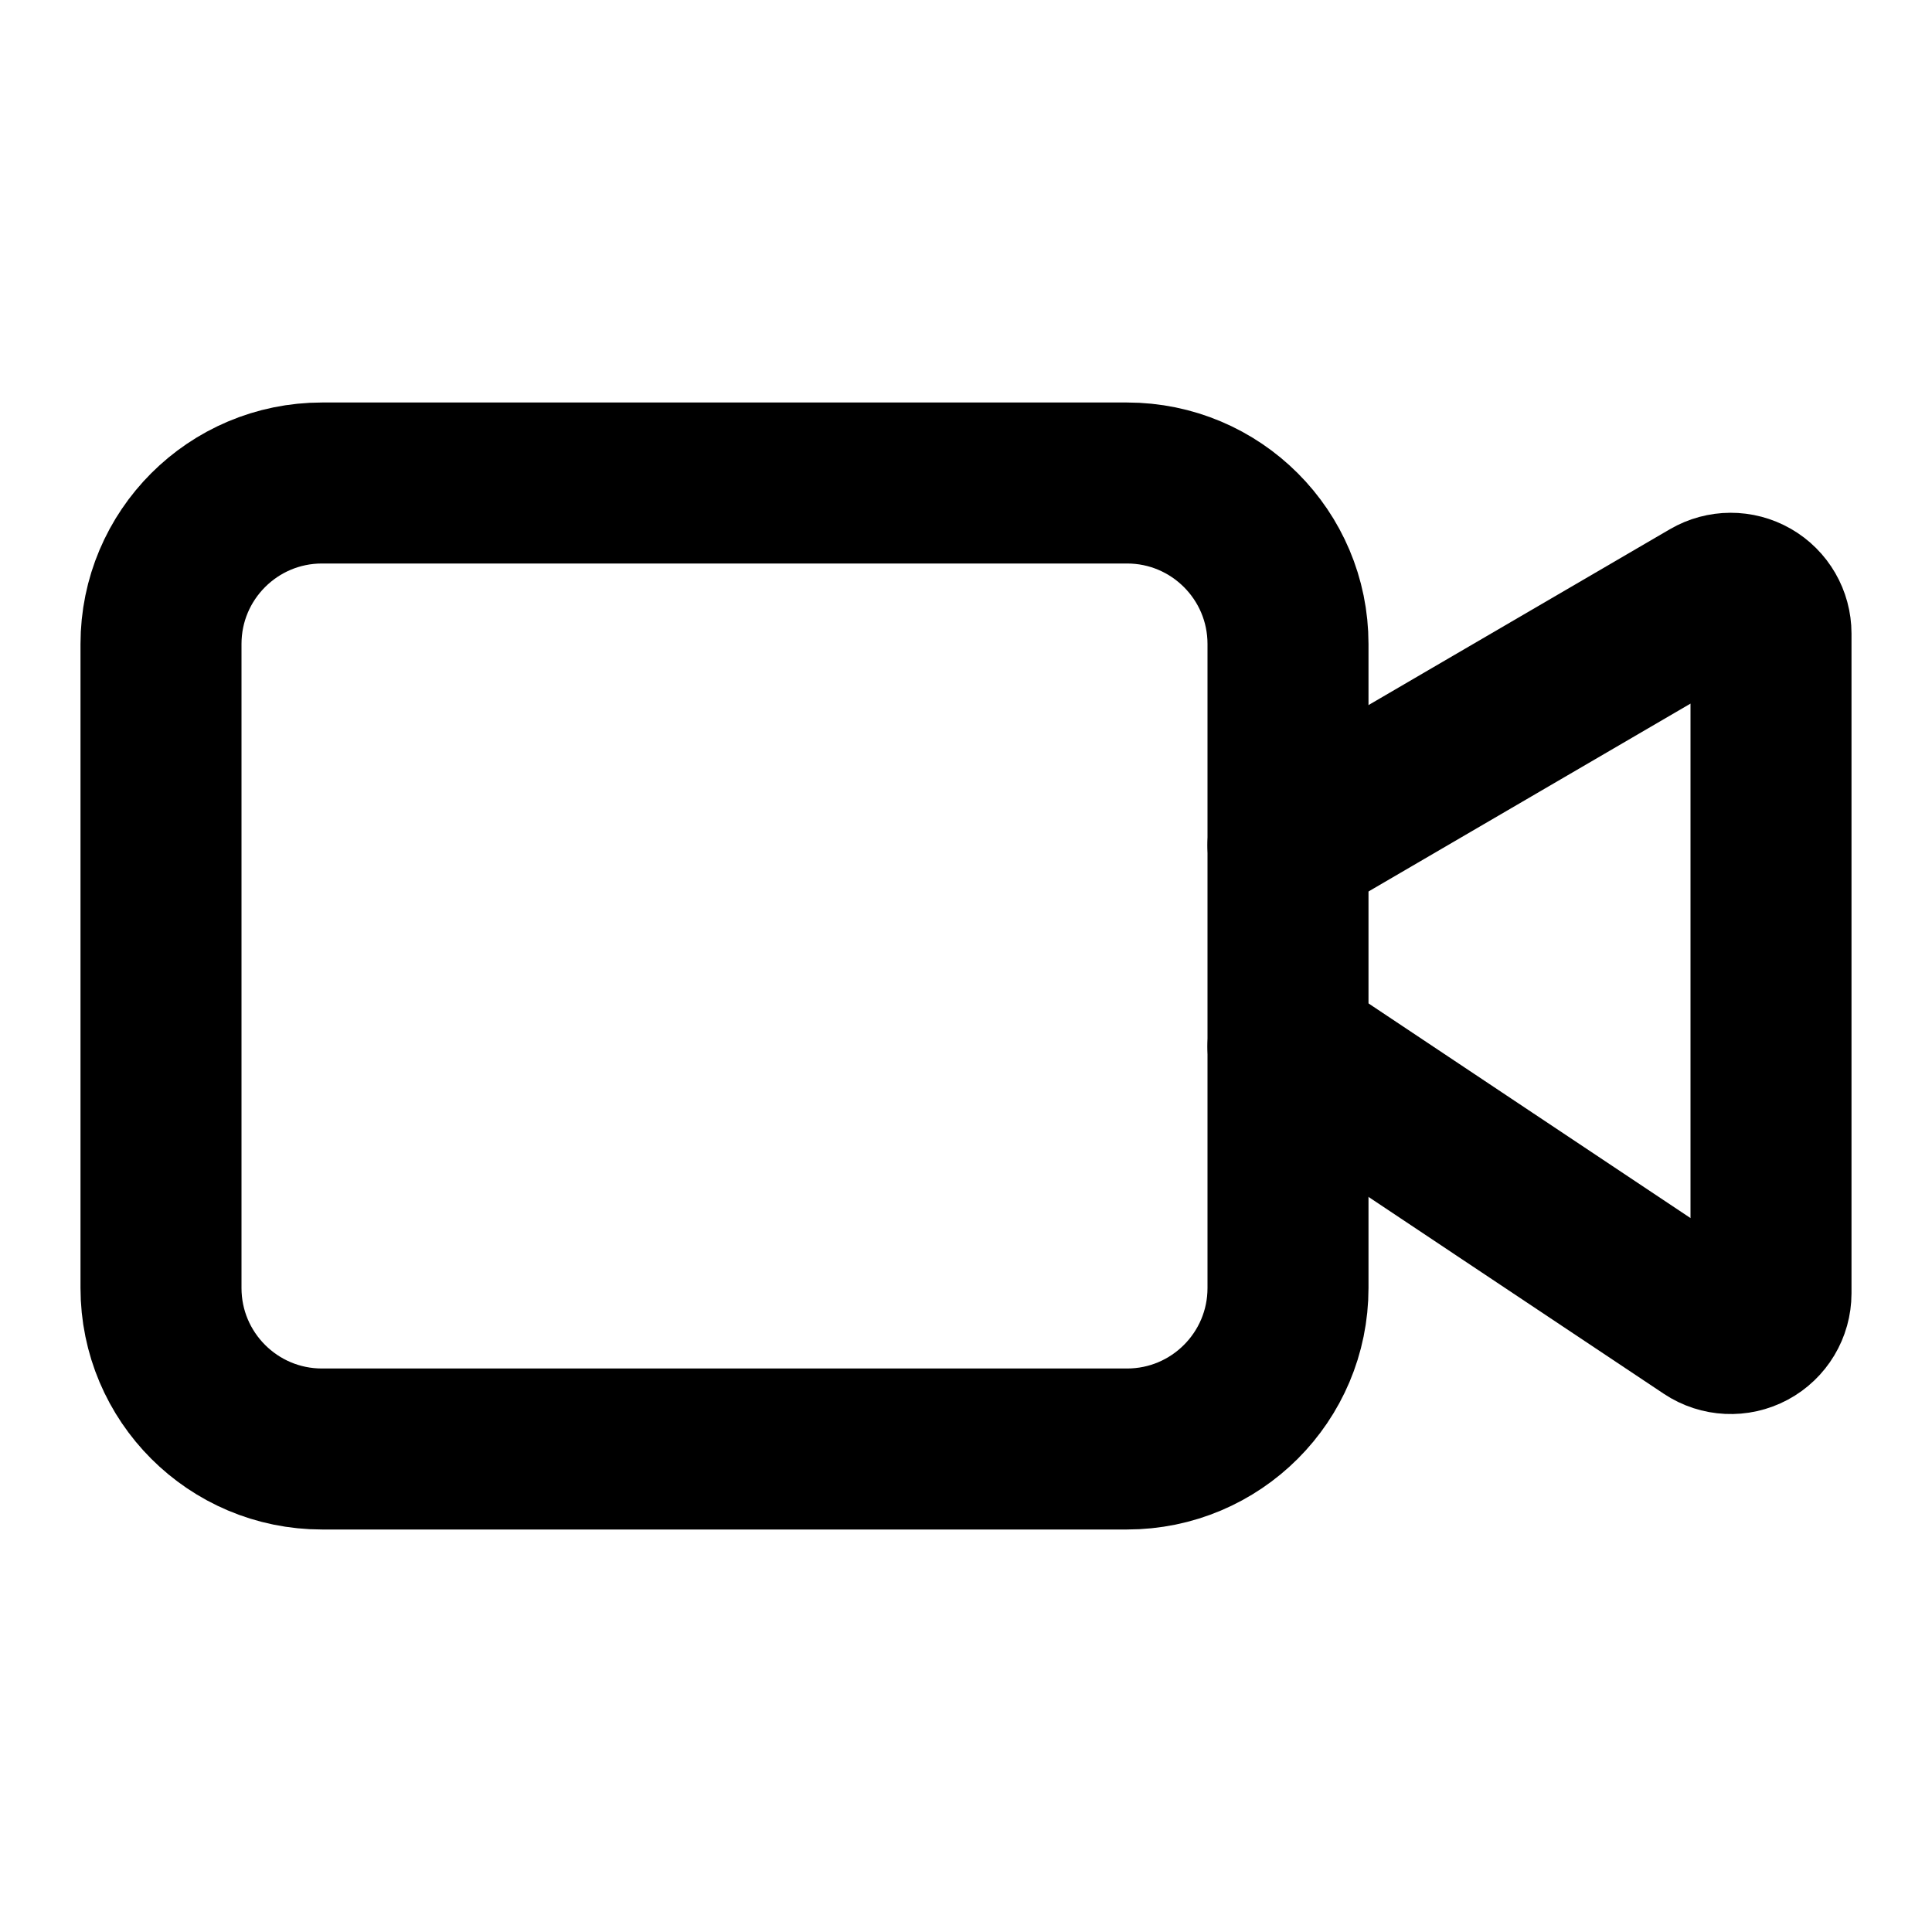
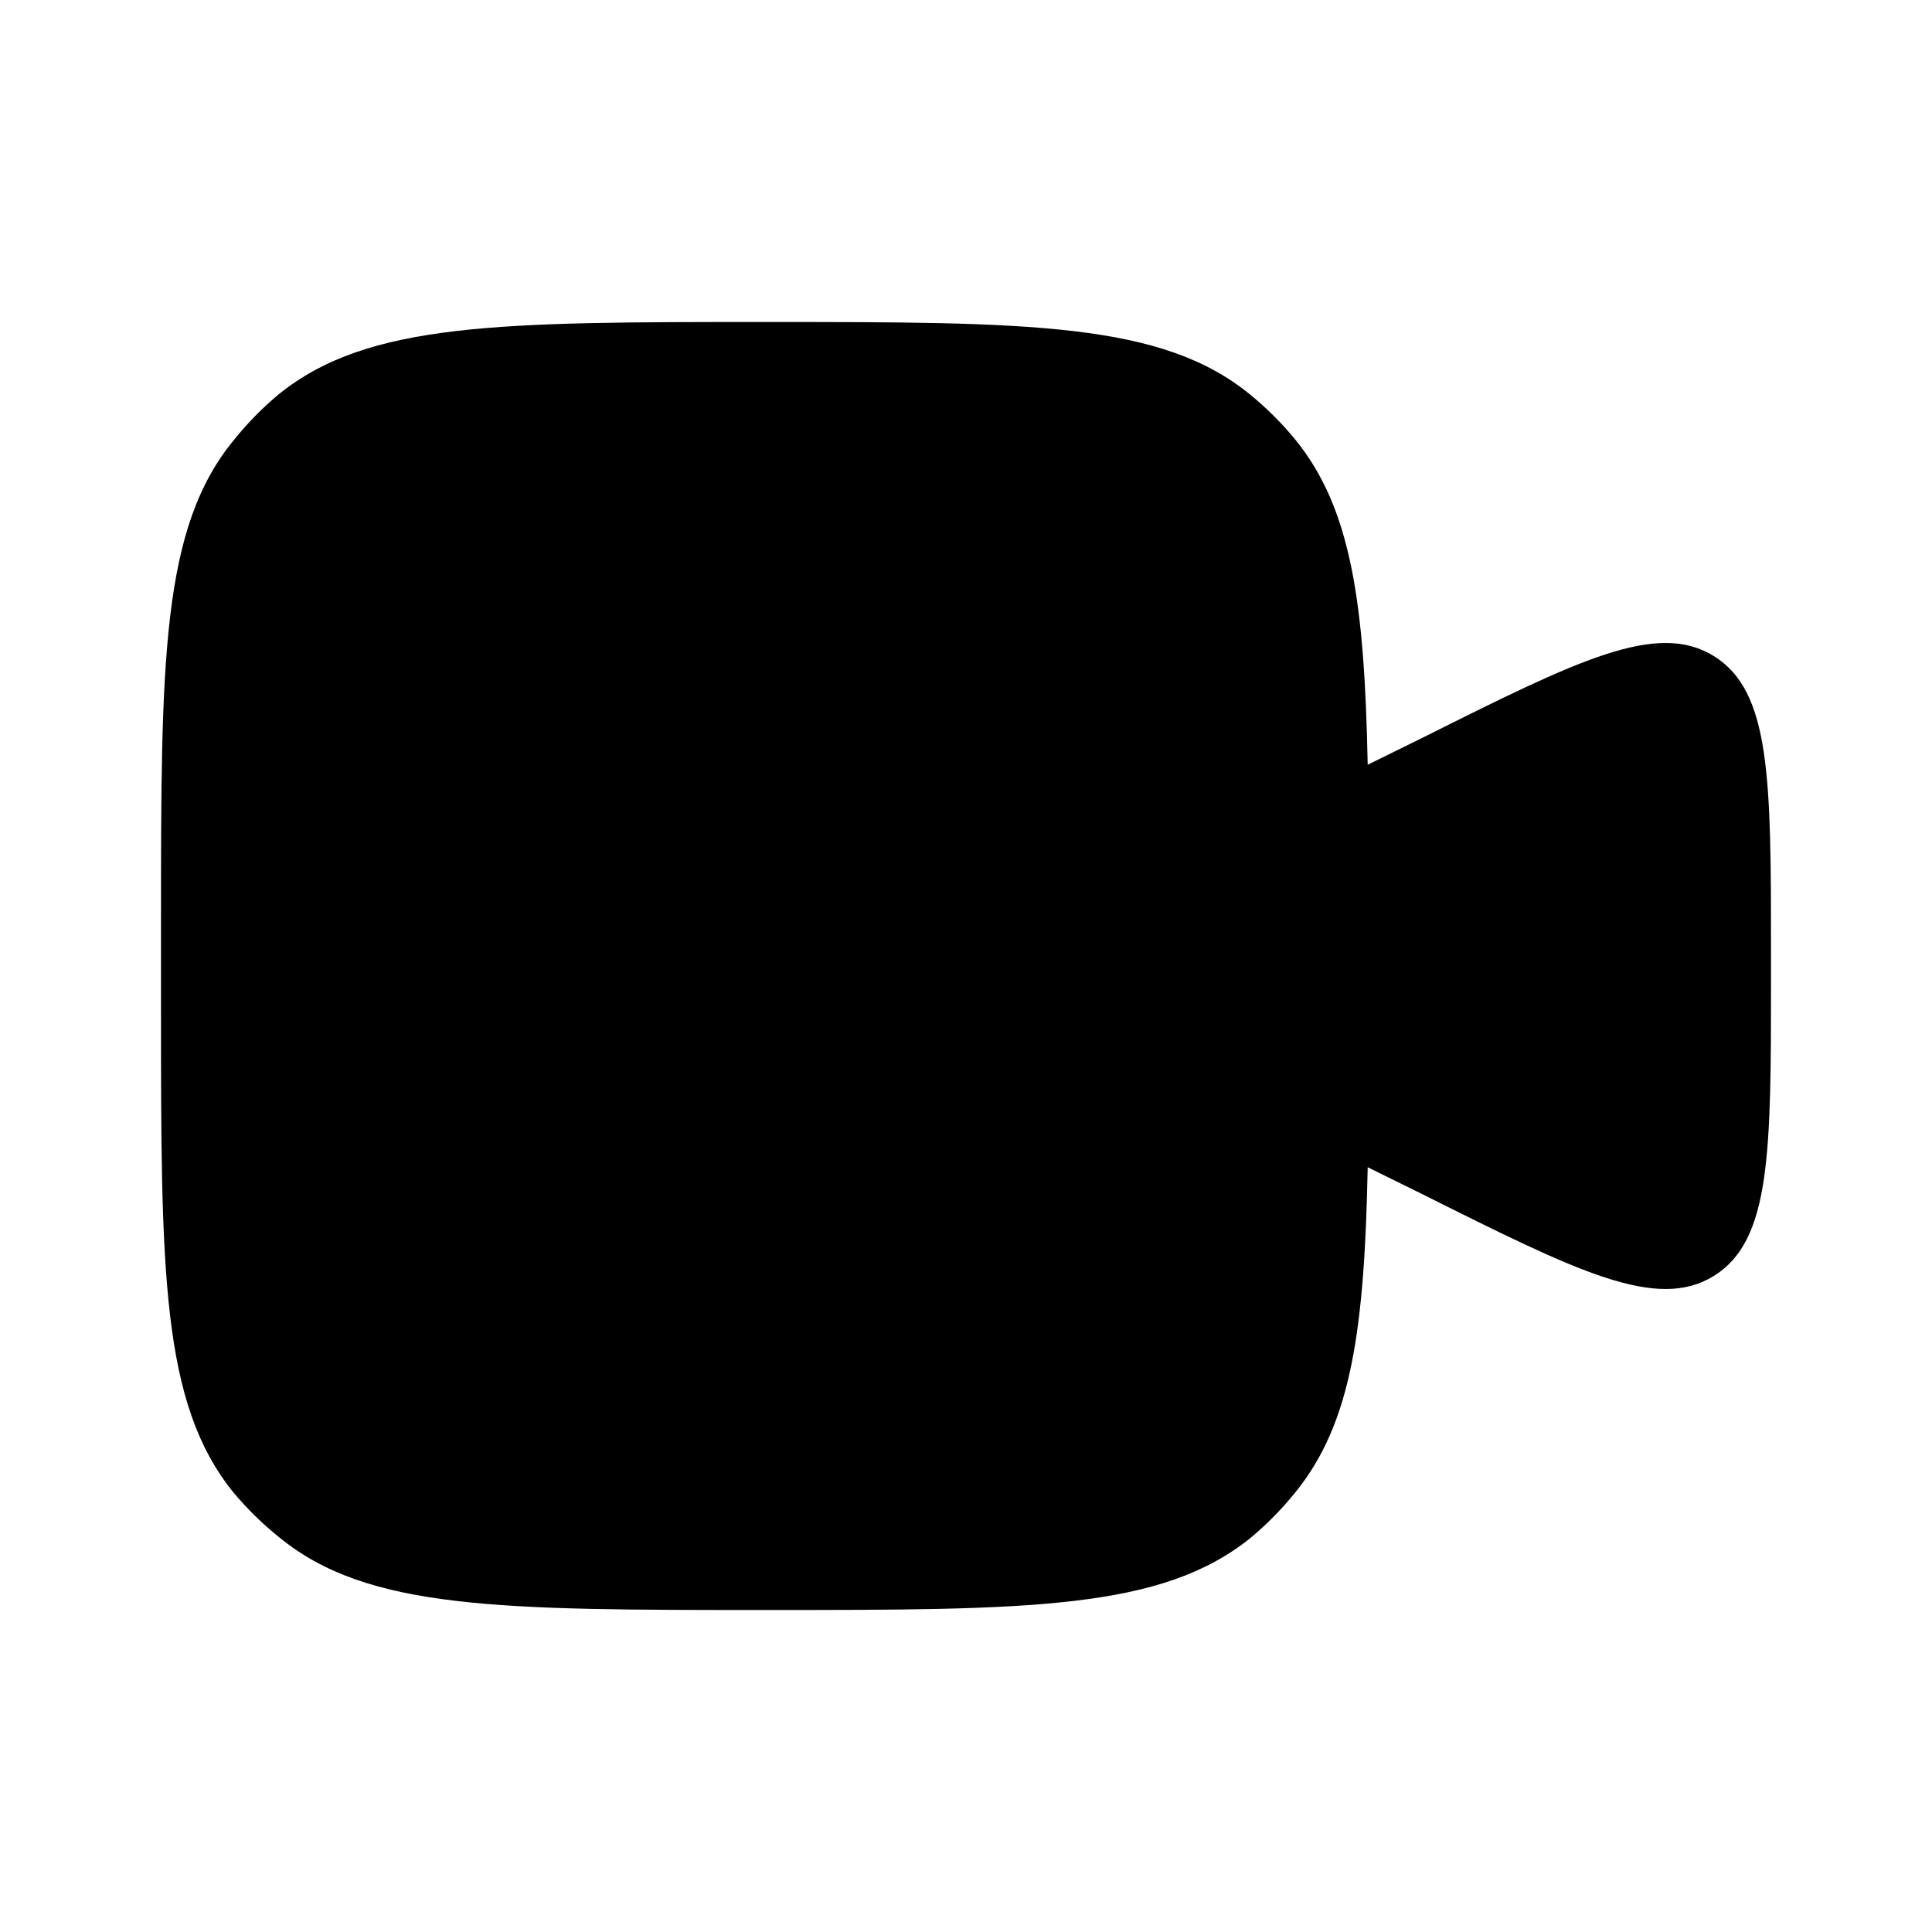
- <svg xmlns="http://www.w3.org/2000/svg" width="24" height="24" viewBox="0 0 24 24" fill="none" stroke="currentColor" stroke-width="2" stroke-linecap="round" stroke-linejoin="round">
-   <path d="m16 13 5.223 3.482a.5.5 0 0 0 .777-.416V7.87a.5.5 0 0 0-.752-.432L16 10.5" />
-   <rect x="2" y="6" width="14" height="12" rx="2" />
+ <svg xmlns="http://www.w3.org/2000/svg" width="24" height="24" viewBox="0 0 24 24">
+   <path fill="currentColor" d="M2 11.5v1c0 3.29 0 4.93.9 6.04a4 4 0 0 0 .56.55c1.1.91 2.75.91 6.04.91s4.93 0 6.04-.9a4 4 0 0 0 .55-.56c.7-.86.86-2.03.9-4.04l.67.33c1.94.97 2.92 1.46 3.63 1.02s.71-1.53.71-3.7v-.3c0-2.17 0-3.26-.71-3.7s-1.69.05-3.63 1.02l-.67.33c-.04-2-.2-3.18-.9-4.04a4 4 0 0 0-.55-.55C14.44 4 12.79 4 9.5 4s-4.93 0-6.04.9a4 4 0 0 0-.55.56C2 6.56 2 8.21 2 11.5" />
</svg>
